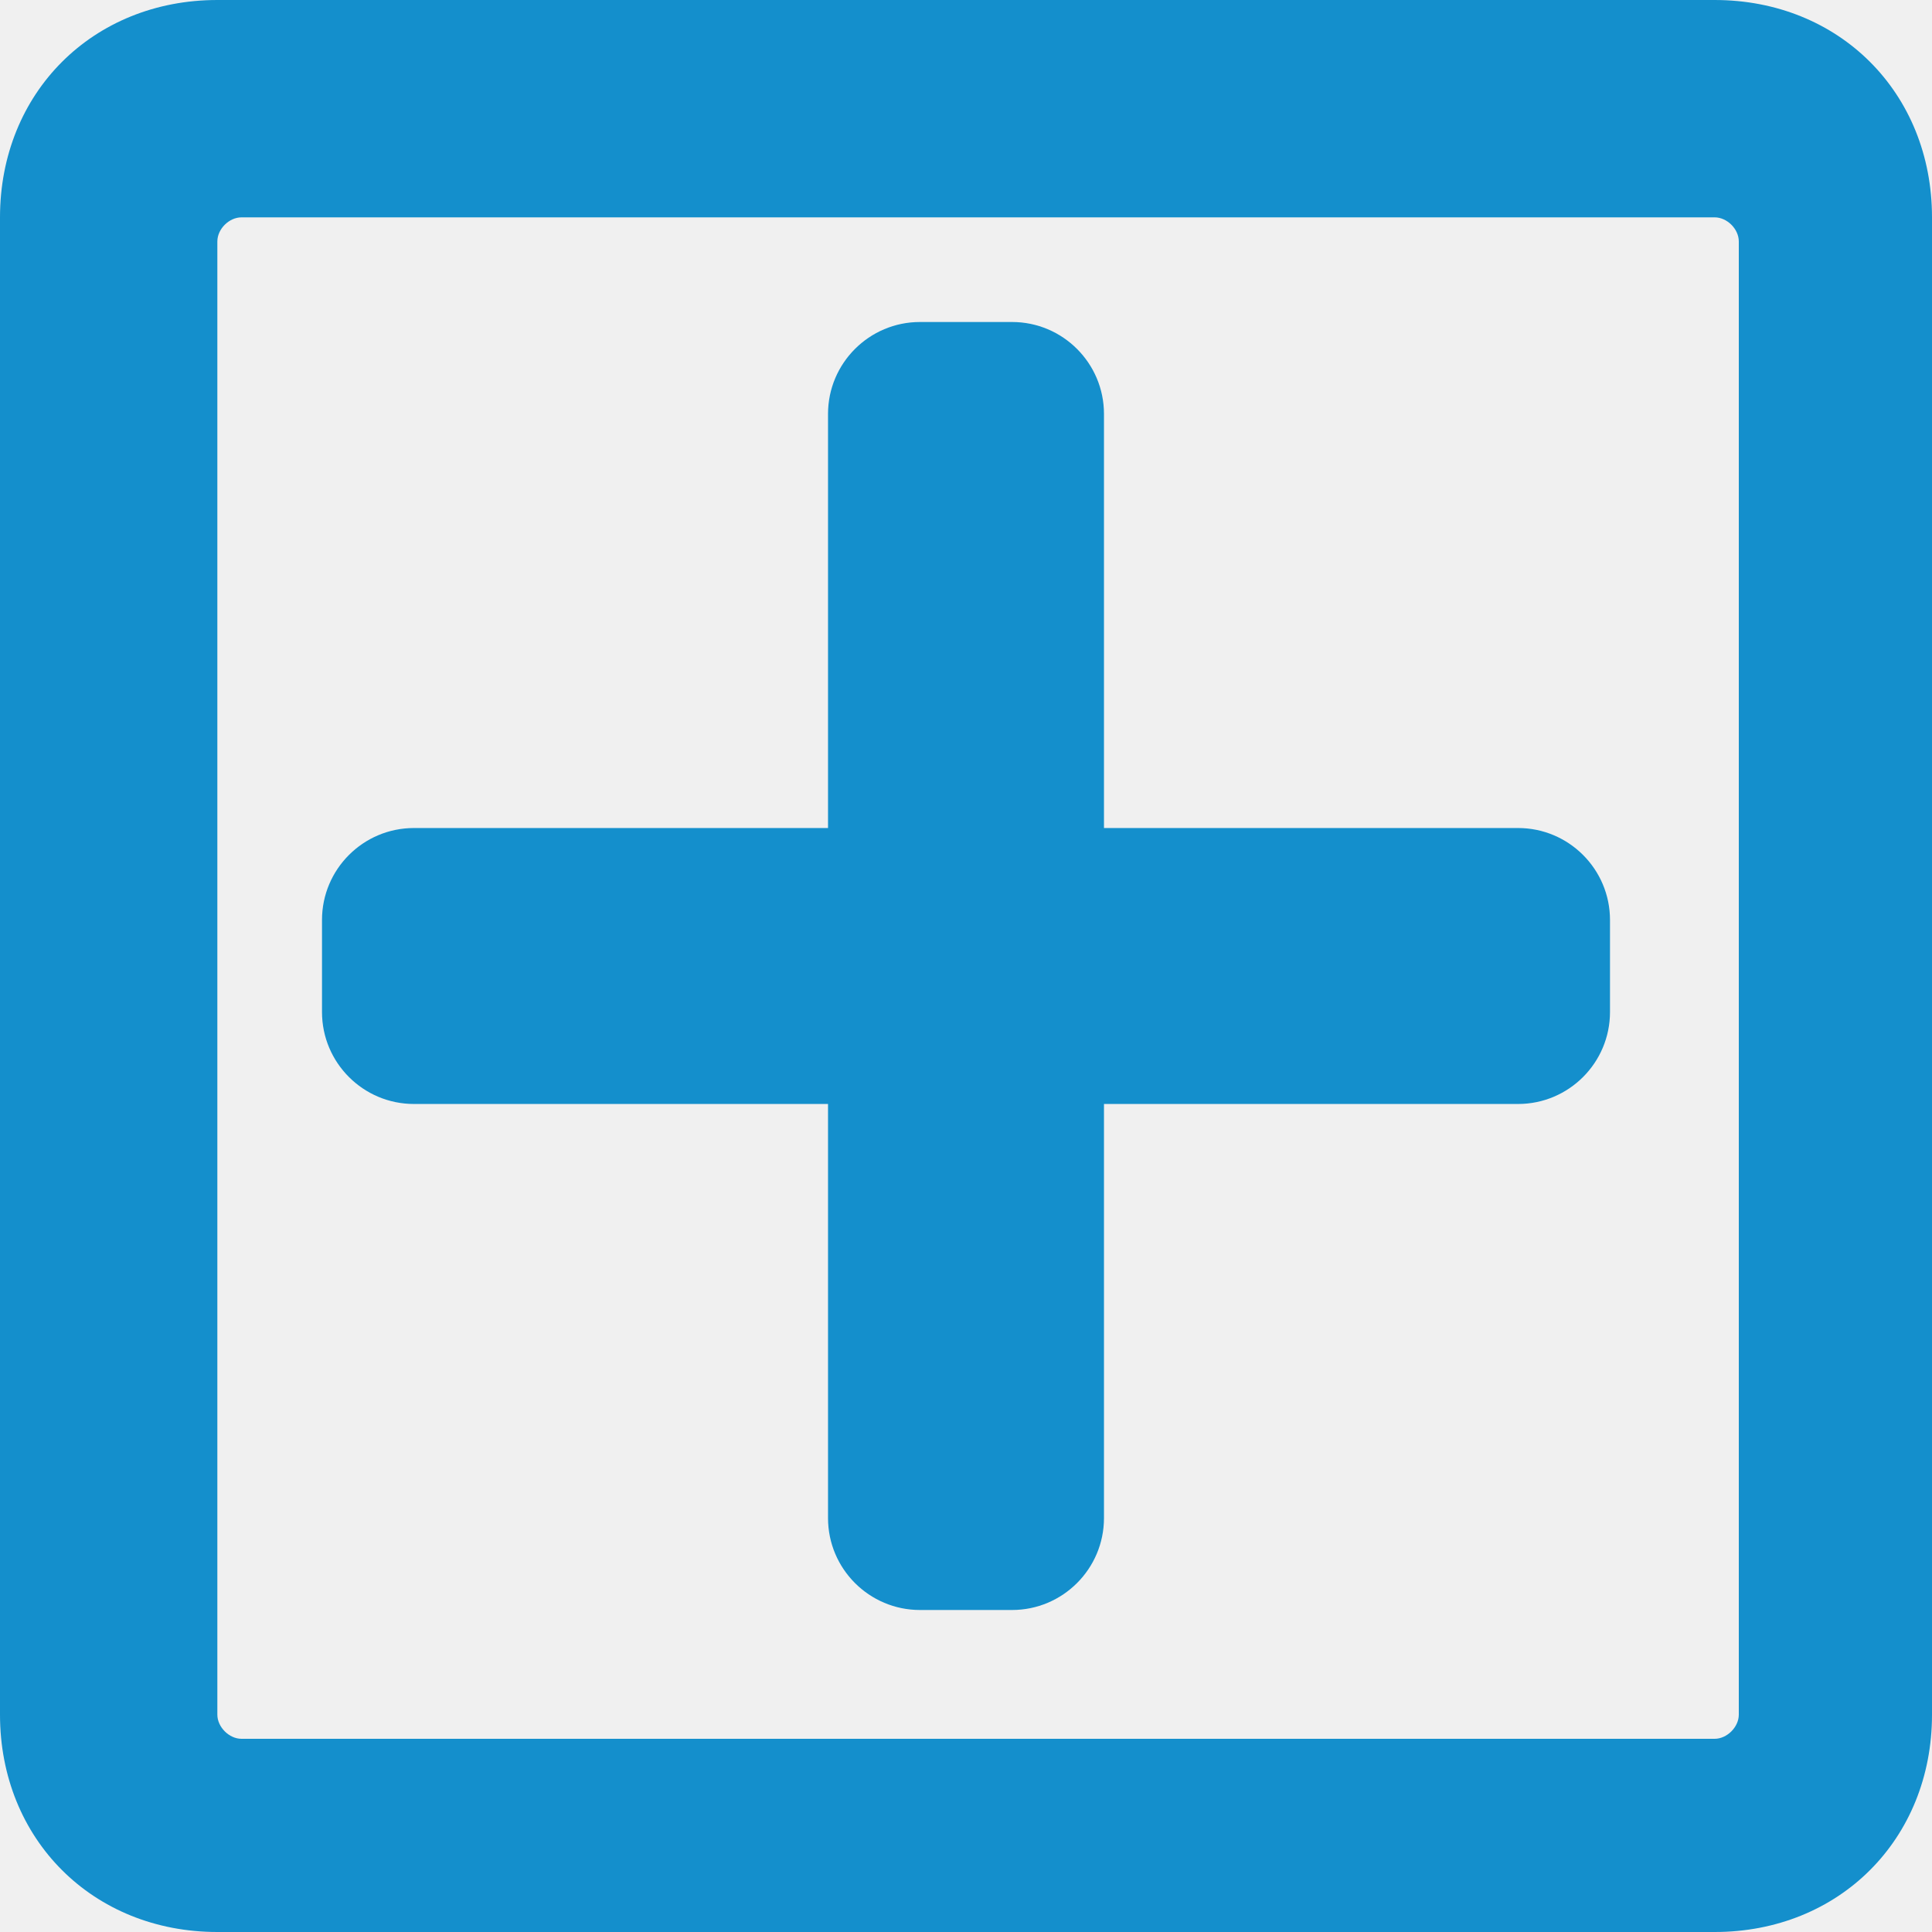
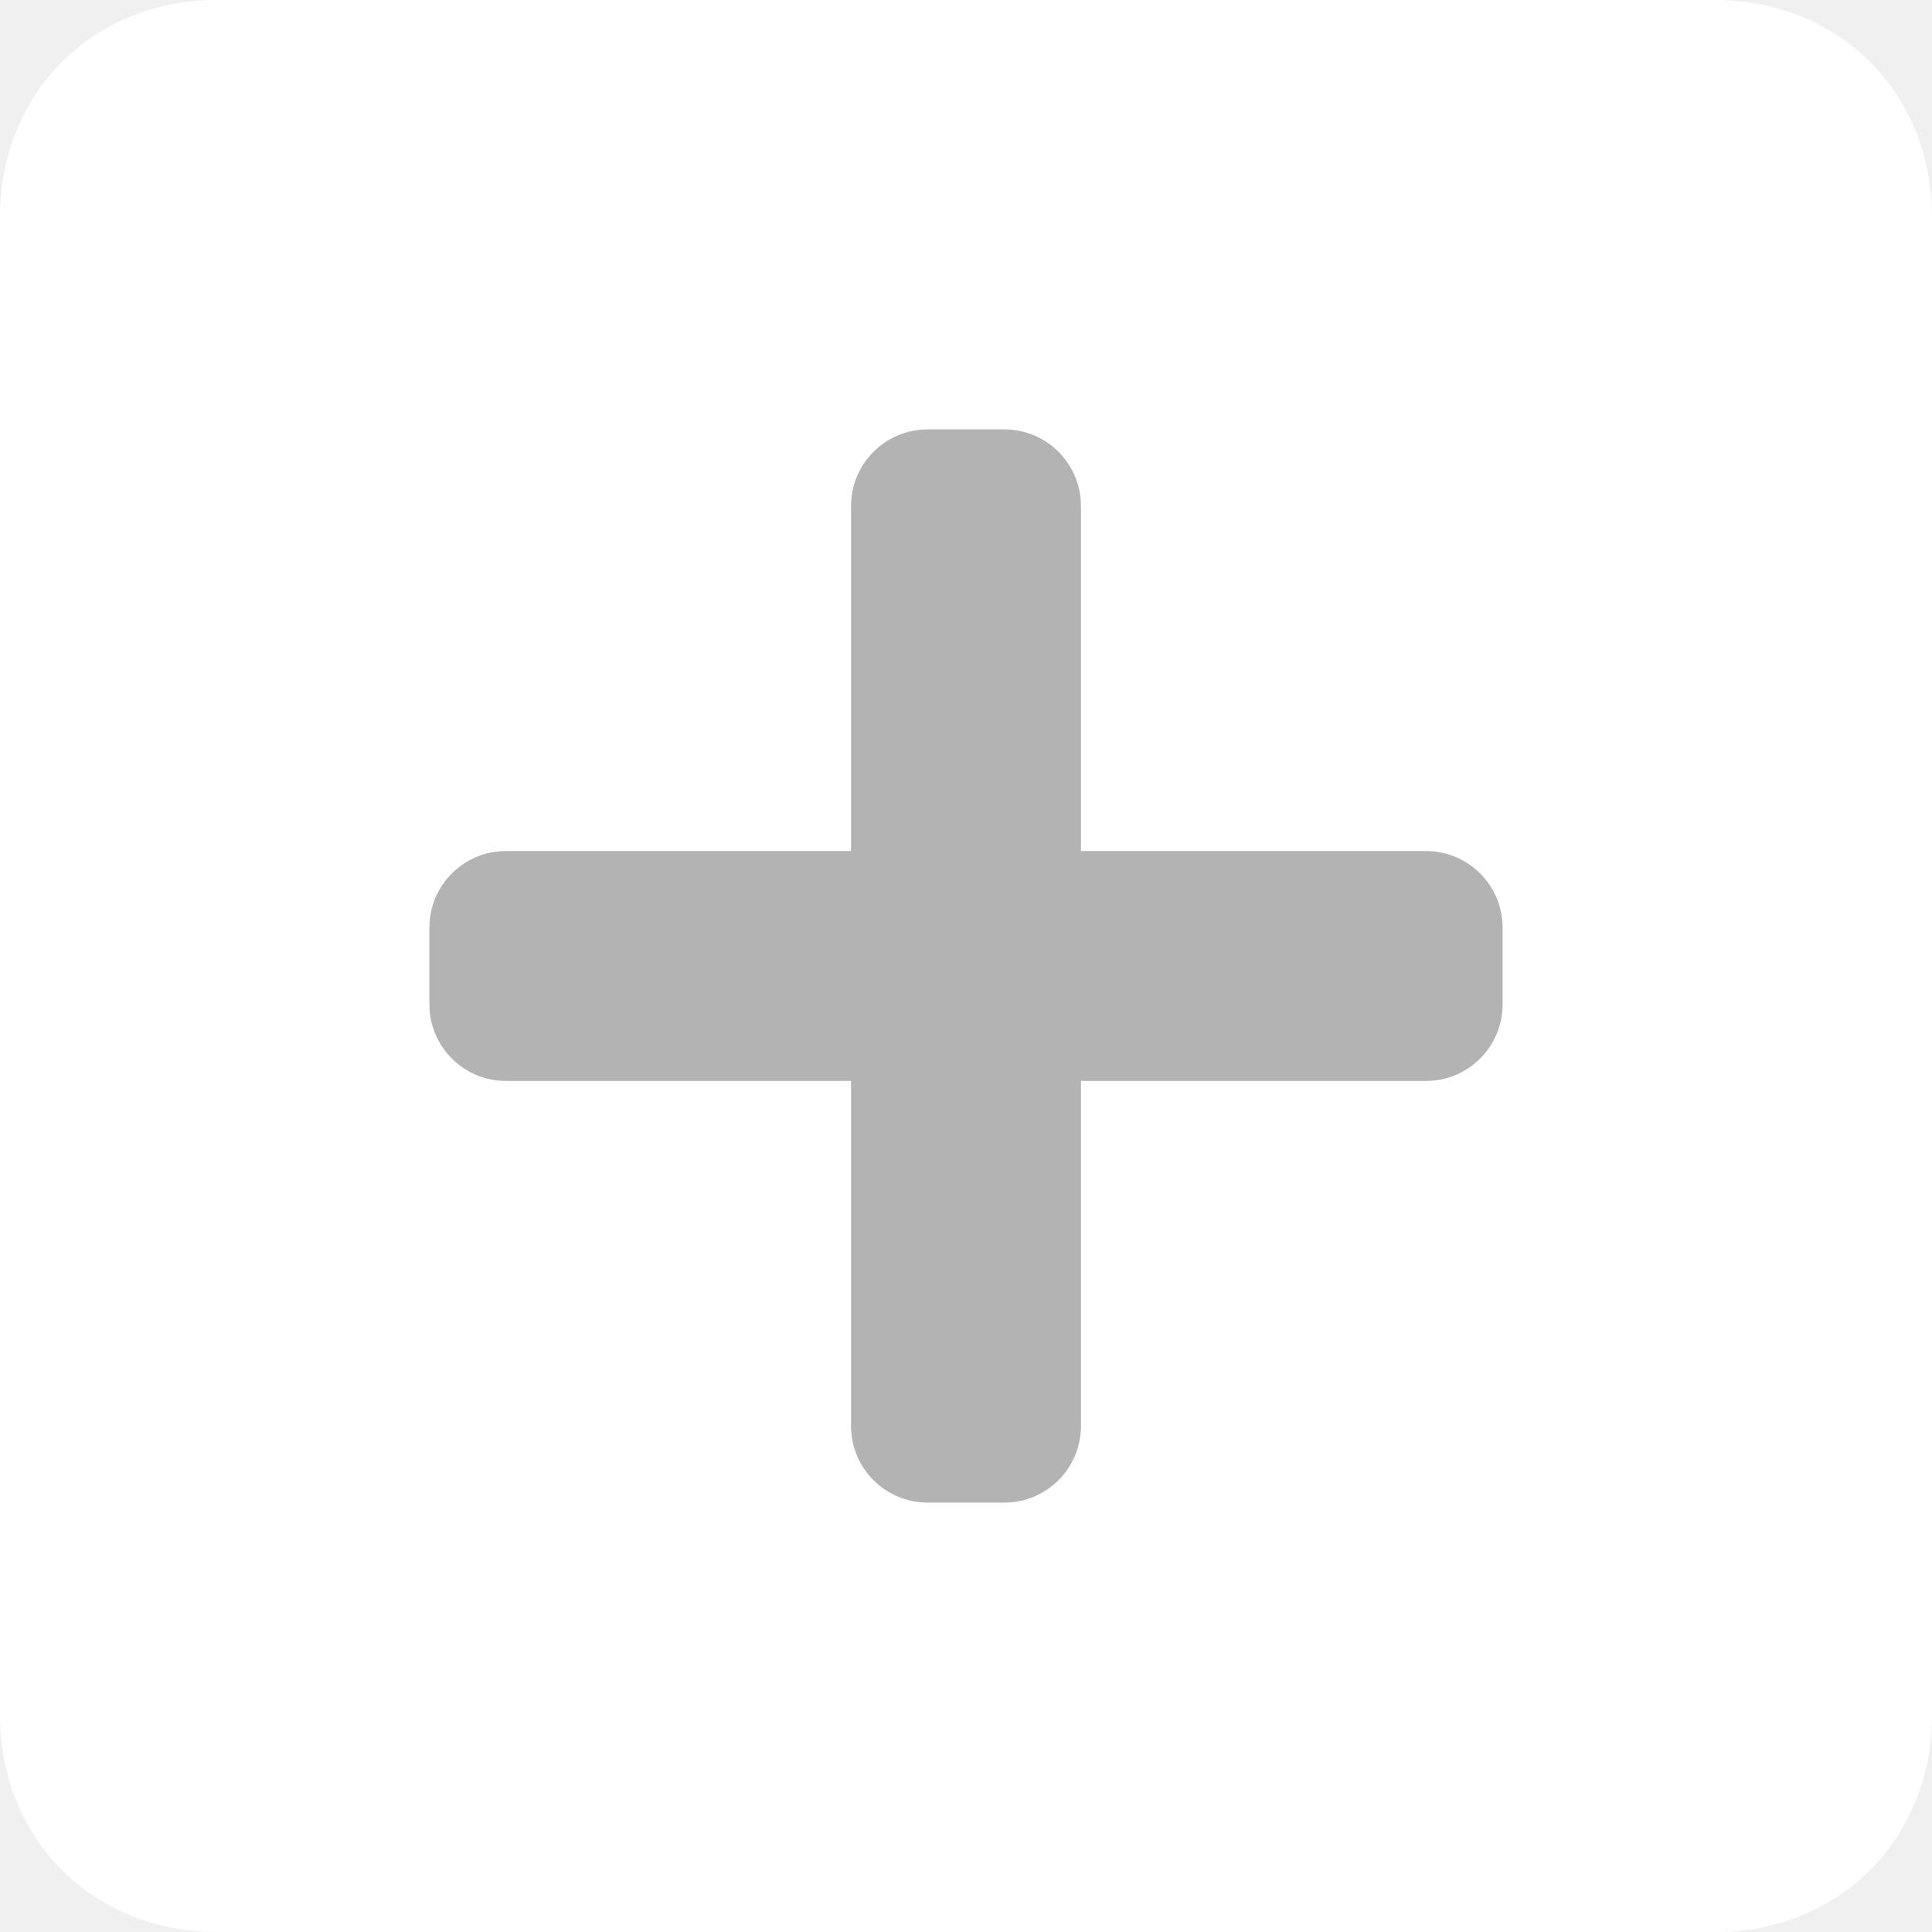
- <svg xmlns="http://www.w3.org/2000/svg" width="12" height="12" viewBox="0 0 12 12" fill="#148FCC">
-   <path d="M9.429 5.143H6.857V2.571C6.857 2.256 6.601 2 6.286 2H5.714C5.399 2 5.143 2.256 5.143 2.571V5.143H2.571C2.256 5.143 2 5.399 2 5.714V6.286C2 6.601 2.256 6.857 2.571 6.857H5.143V9.429C5.143 9.744 5.399 10 5.714 10H6.286C6.601 10 6.857 9.744 6.857 9.429V6.857H9.429C9.744 6.857 10 6.601 10 6.286V5.714C10 5.399 9.744 5.143 9.429 5.143Z" fill="#148FCC" />
-   <path fill-rule="evenodd" clip-rule="evenodd" d="M1.35 0H10.65C11.424 0 12 0.576 12 1.35V10.65C12 11.424 11.424 12 10.65 12H1.35C0.576 12 0 11.424 0 10.65V1.35C0 0.576 0.576 0 1.35 0ZM1.5 10.8H10.65C10.727 10.8 10.8 10.727 10.8 10.65V1.5C10.8 1.422 10.727 1.35 10.65 1.35H1.5C1.423 1.35 1.35 1.422 1.35 1.5V10.65C1.35 10.727 1.423 10.8 1.5 10.8Z" fill="#148FCC" />
+ <svg xmlns="http://www.w3.org/2000/svg" width="12" height="12" viewBox="0 0 12 12" fill="none">
+   <path fill-rule="evenodd" clip-rule="evenodd" d="M1.35 0H10.65C11.424 0 12 0.576 12 1.35V10.65C12 11.424 11.424 12 10.65 12H1.35C0.576 12 -6.10352e-05 11.424 -6.10352e-05 10.65V1.35C-6.10352e-05 0.576 0.576 0 1.35 0ZM1.5 10.8H10.65C10.727 10.8 10.8 10.727 10.8 10.65V1.5C10.8 1.422 10.727 1.35 10.65 1.35H1.5C1.422 1.35 1.35 1.422 1.35 1.5V10.65C1.35 10.727 1.422 10.8 1.5 10.8Z" fill="white" />
+   <path d="M10.8 10.8H1.35V1.35H10.8V10.8Z" fill="white" />
+   <path d="M8.857 5.286H6.714V3.143C6.714 2.88 6.501 2.667 6.238 2.667H5.762C5.499 2.667 5.286 2.88 5.286 3.143V5.286H3.143C2.88 5.286 2.667 5.499 2.667 5.762V6.238C2.667 6.501 2.88 6.714 3.143 6.714H5.286V8.857C5.286 9.12 5.499 9.333 5.762 9.333H6.238C6.501 9.333 6.714 9.12 6.714 8.857V6.714H8.857C9.12 6.714 9.333 6.501 9.333 6.238V5.762C9.333 5.499 9.12 5.286 8.857 5.286Z" fill="#B3B3B3" />
</svg>
